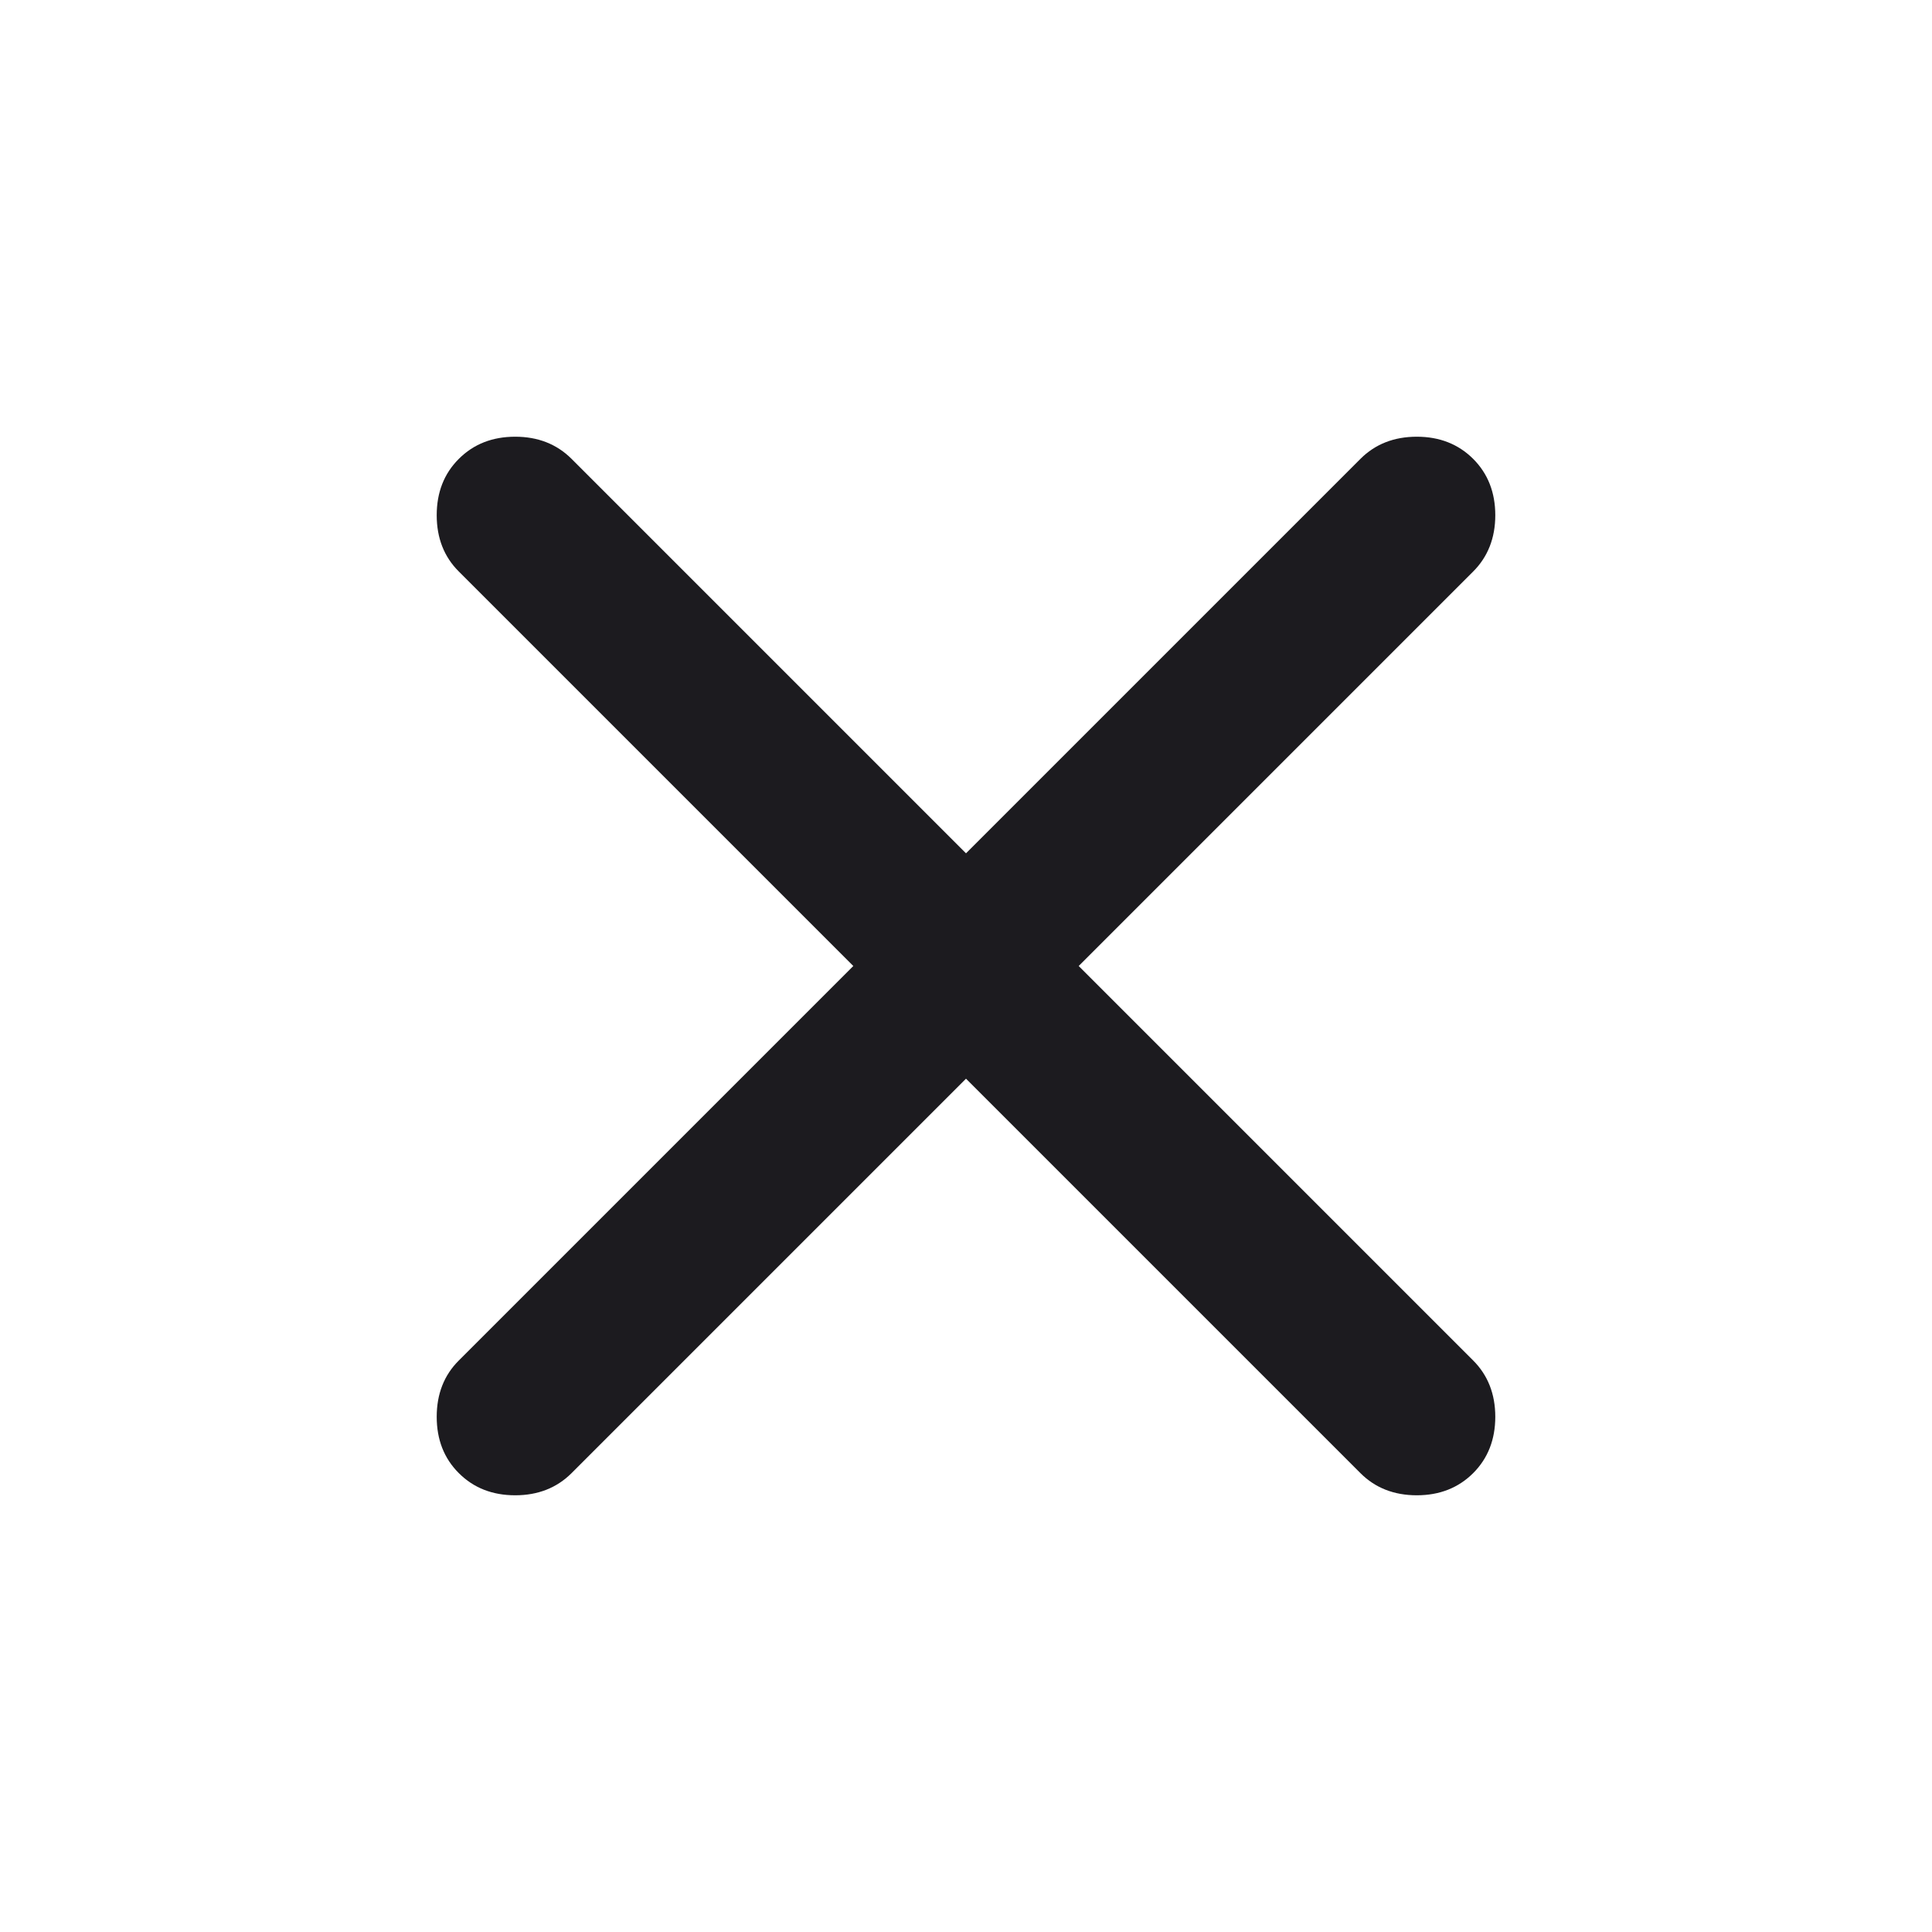
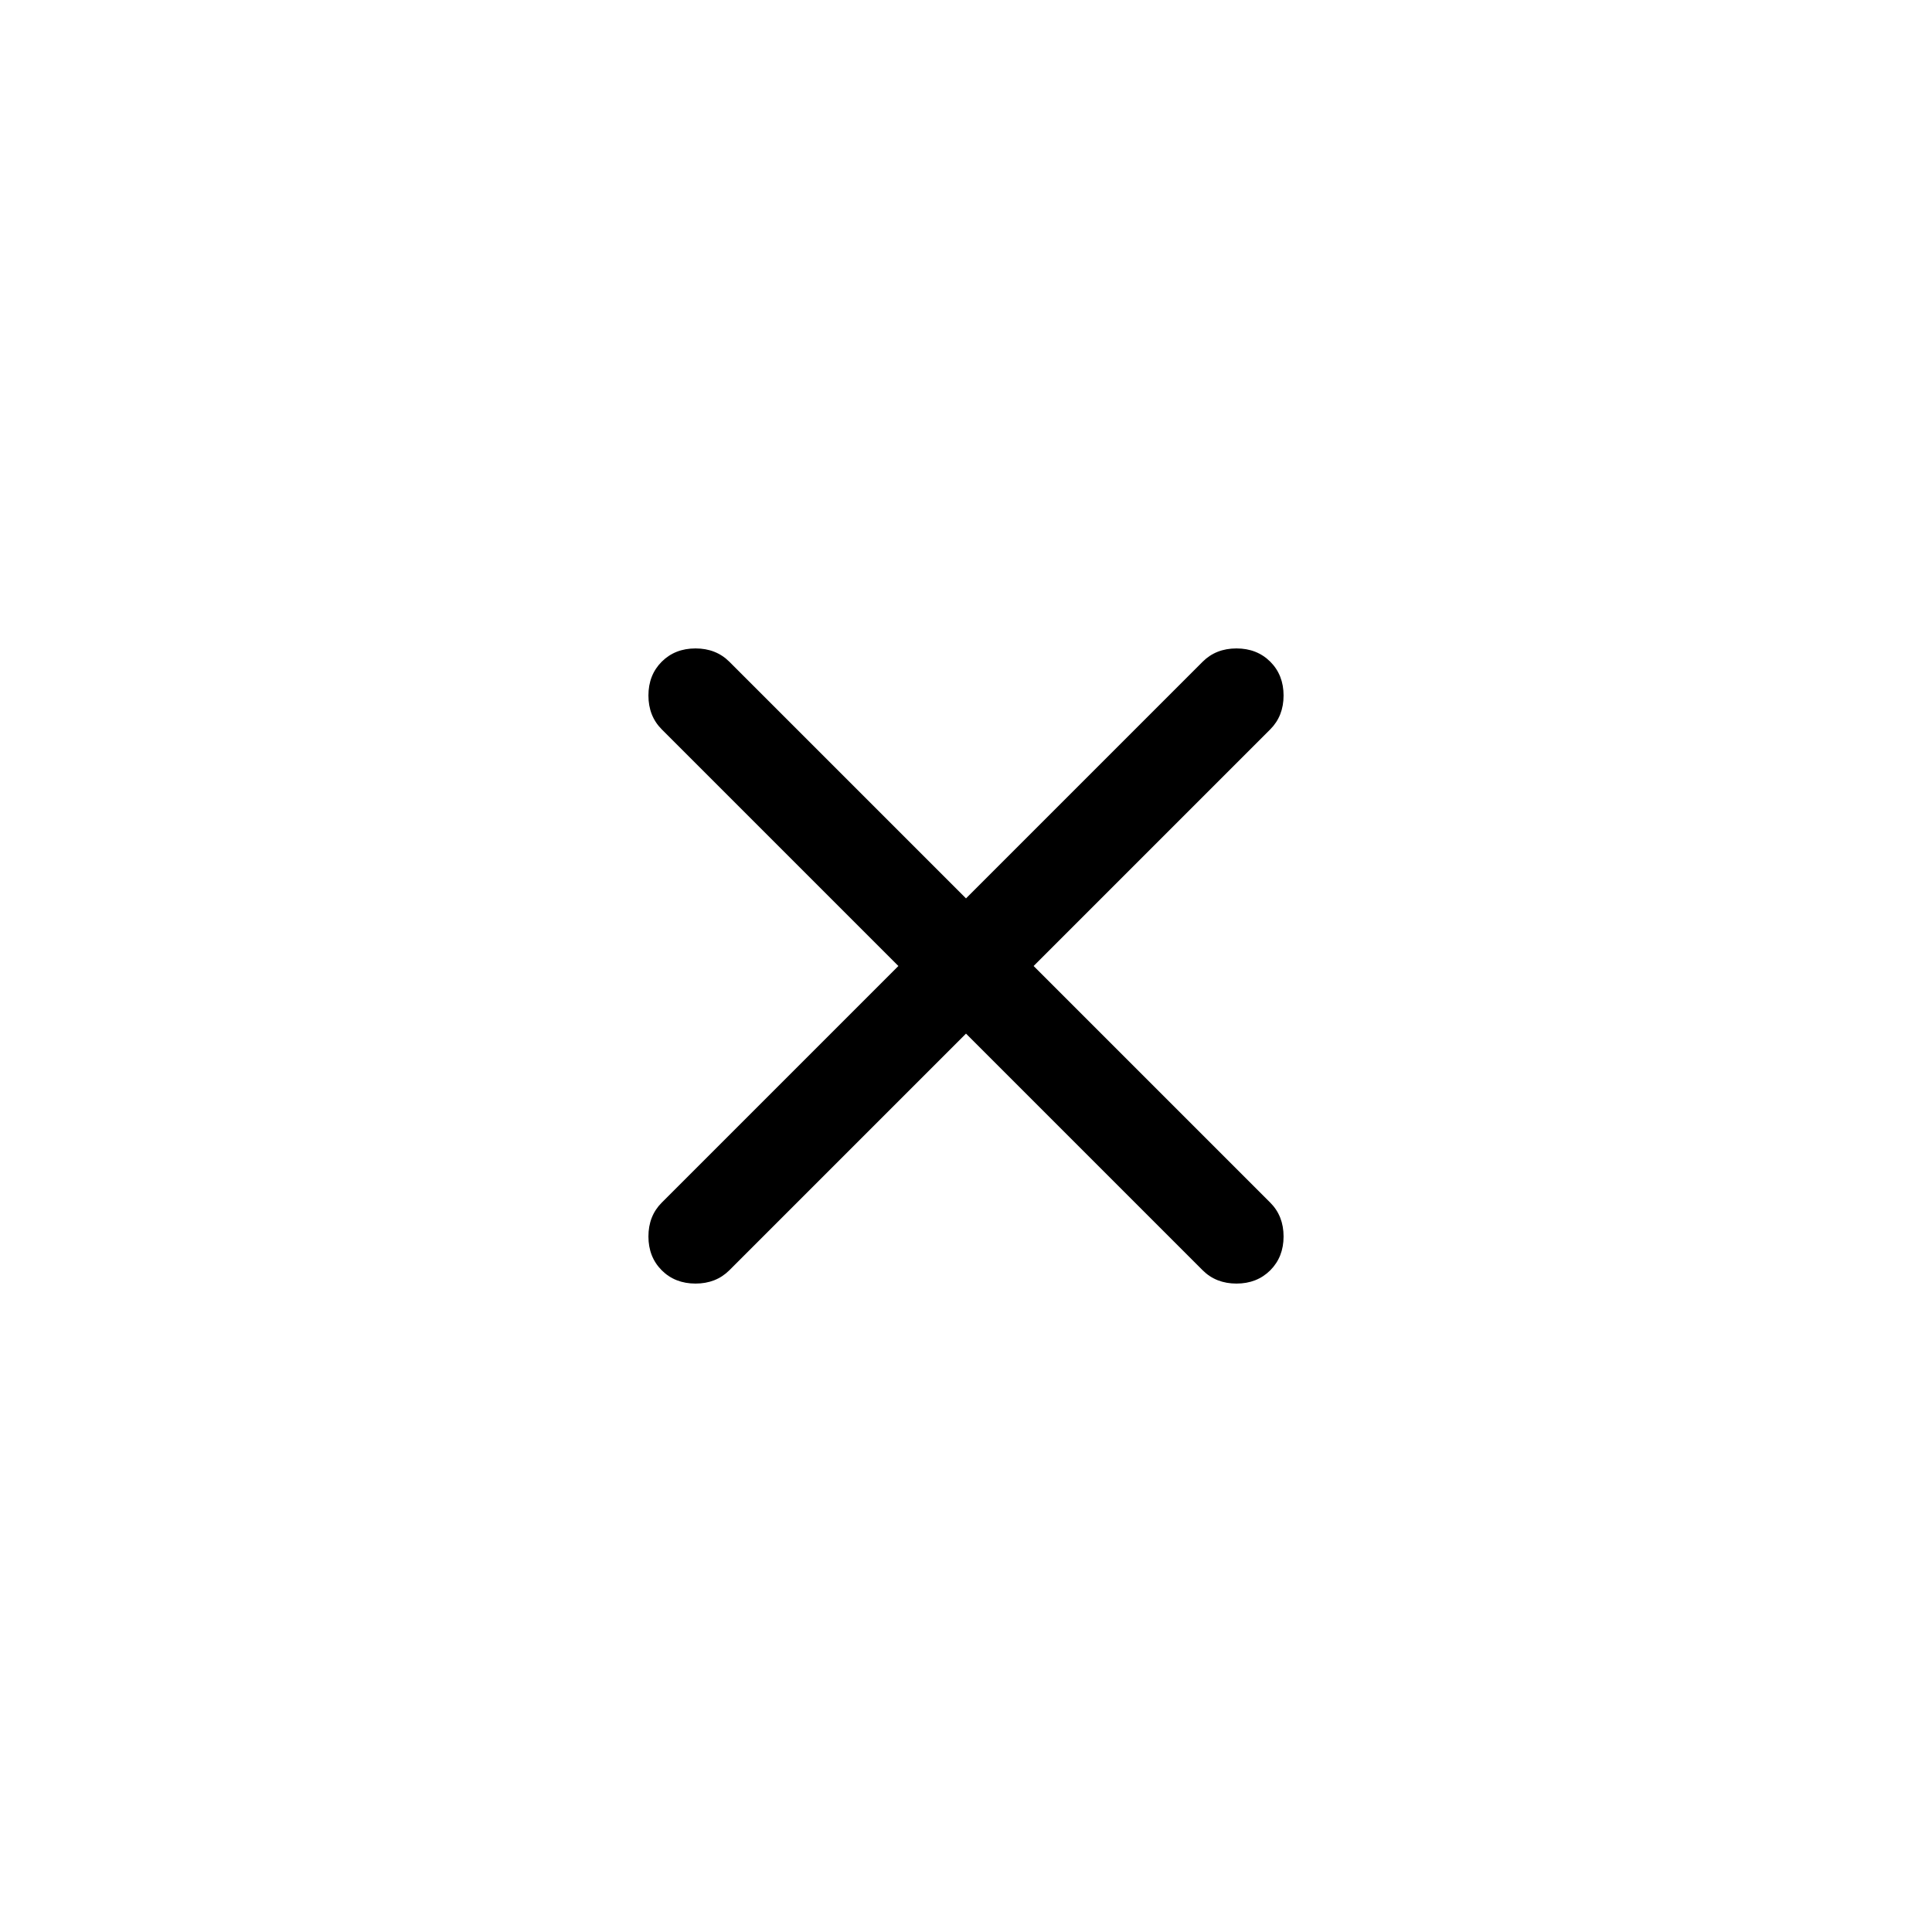
- <svg xmlns="http://www.w3.org/2000/svg" width="24" height="24" viewBox="0 0 24 24" fill="none">
-   <mask id="mask0_813_12181" style="mask-type:alpha" maskUnits="userSpaceOnUse" x="0" y="0" width="24" height="24">
-     <rect width="24" height="24" fill="#D9D9D9" />
+ <svg xmlns="http://www.w3.org/2000/svg" width="40" height="40" viewBox="0 0 40 40" fill="none">
+   <mask id="mask0_453_12978" style="mask-type:alpha" maskUnits="userSpaceOnUse" x="8" y="8" width="24" height="24">
+     <rect x="8" y="8" width="24" height="24" fill="#D9D9D9" />
  </mask>
-   <g mask="url(#mask0_813_12181)">
-     <path d="M12 13.4L7.1 18.3C6.916 18.483 6.683 18.575 6.4 18.575C6.116 18.575 5.883 18.483 5.7 18.3C5.516 18.117 5.425 17.883 5.425 17.6C5.425 17.317 5.516 17.083 5.7 16.9L10.6 12L5.7 7.1C5.516 6.917 5.425 6.683 5.425 6.4C5.425 6.117 5.516 5.883 5.7 5.7C5.883 5.517 6.116 5.425 6.4 5.425C6.683 5.425 6.916 5.517 7.1 5.7L12 10.6L16.9 5.7C17.083 5.517 17.317 5.425 17.6 5.425C17.883 5.425 18.116 5.517 18.3 5.7C18.483 5.883 18.575 6.117 18.575 6.4C18.575 6.683 18.483 6.917 18.3 7.1L13.4 12L18.3 16.9C18.483 17.083 18.575 17.317 18.575 17.6C18.575 17.883 18.483 18.117 18.3 18.3C18.116 18.483 17.883 18.575 17.6 18.575C17.317 18.575 17.083 18.483 16.9 18.3L12 13.4Z" fill="#1C1B1F" />
+   <g mask="url(#mask0_453_12978)">
+     <path d="M20 21.4L15.1 26.3C14.916 26.483 14.683 26.575 14.4 26.575C14.117 26.575 13.883 26.483 13.7 26.3C13.517 26.116 13.425 25.883 13.425 25.6C13.425 25.317 13.517 25.083 13.7 24.9L18.6 20L13.7 15.1C13.517 14.916 13.425 14.683 13.425 14.4C13.425 14.117 13.517 13.883 13.7 13.7C13.883 13.517 14.117 13.425 14.4 13.425C14.683 13.425 14.916 13.517 15.1 13.7L20 18.6L24.9 13.7C25.083 13.517 25.317 13.425 25.6 13.425C25.883 13.425 26.116 13.517 26.3 13.7C26.483 13.883 26.575 14.117 26.575 14.4C26.575 14.683 26.483 14.916 26.3 15.1L21.4 20L26.3 24.9C26.483 25.083 26.575 25.317 26.575 25.6C26.575 25.883 26.483 26.116 26.3 26.3C26.116 26.483 25.883 26.575 25.6 26.575C25.317 26.575 25.083 26.483 24.9 26.3L20 21.4Z" fill="black" />
  </g>
</svg>
